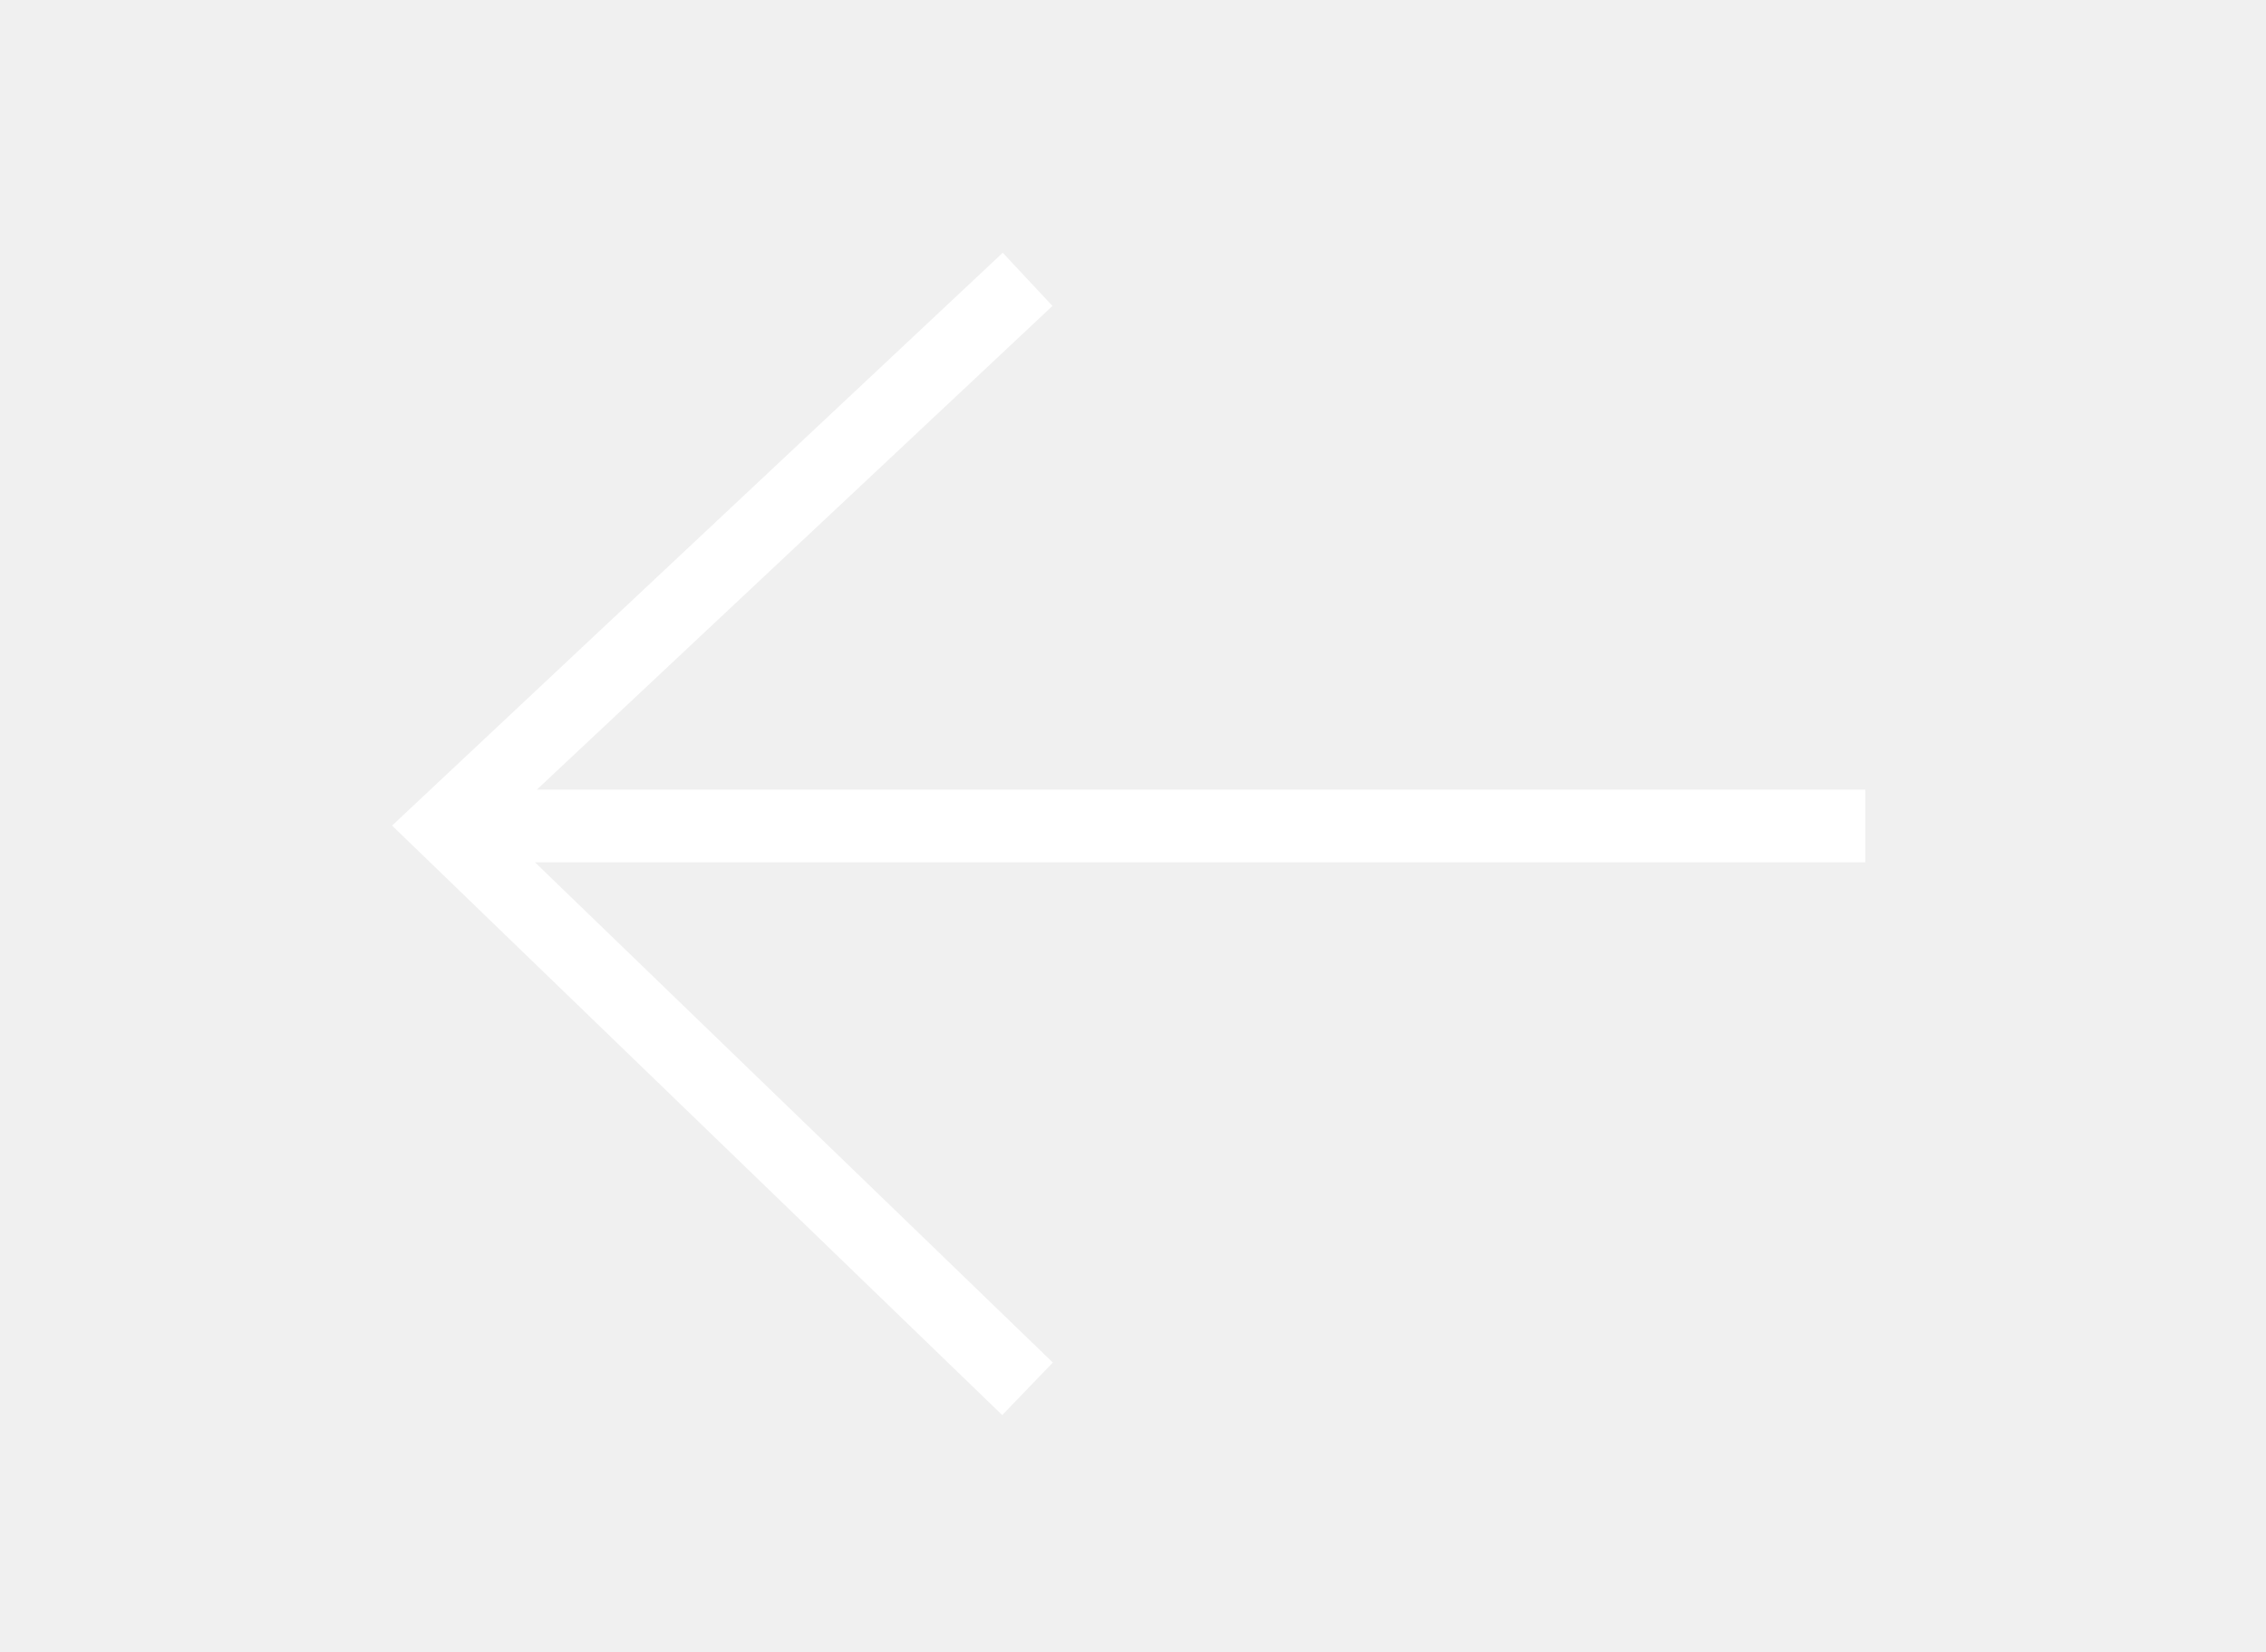
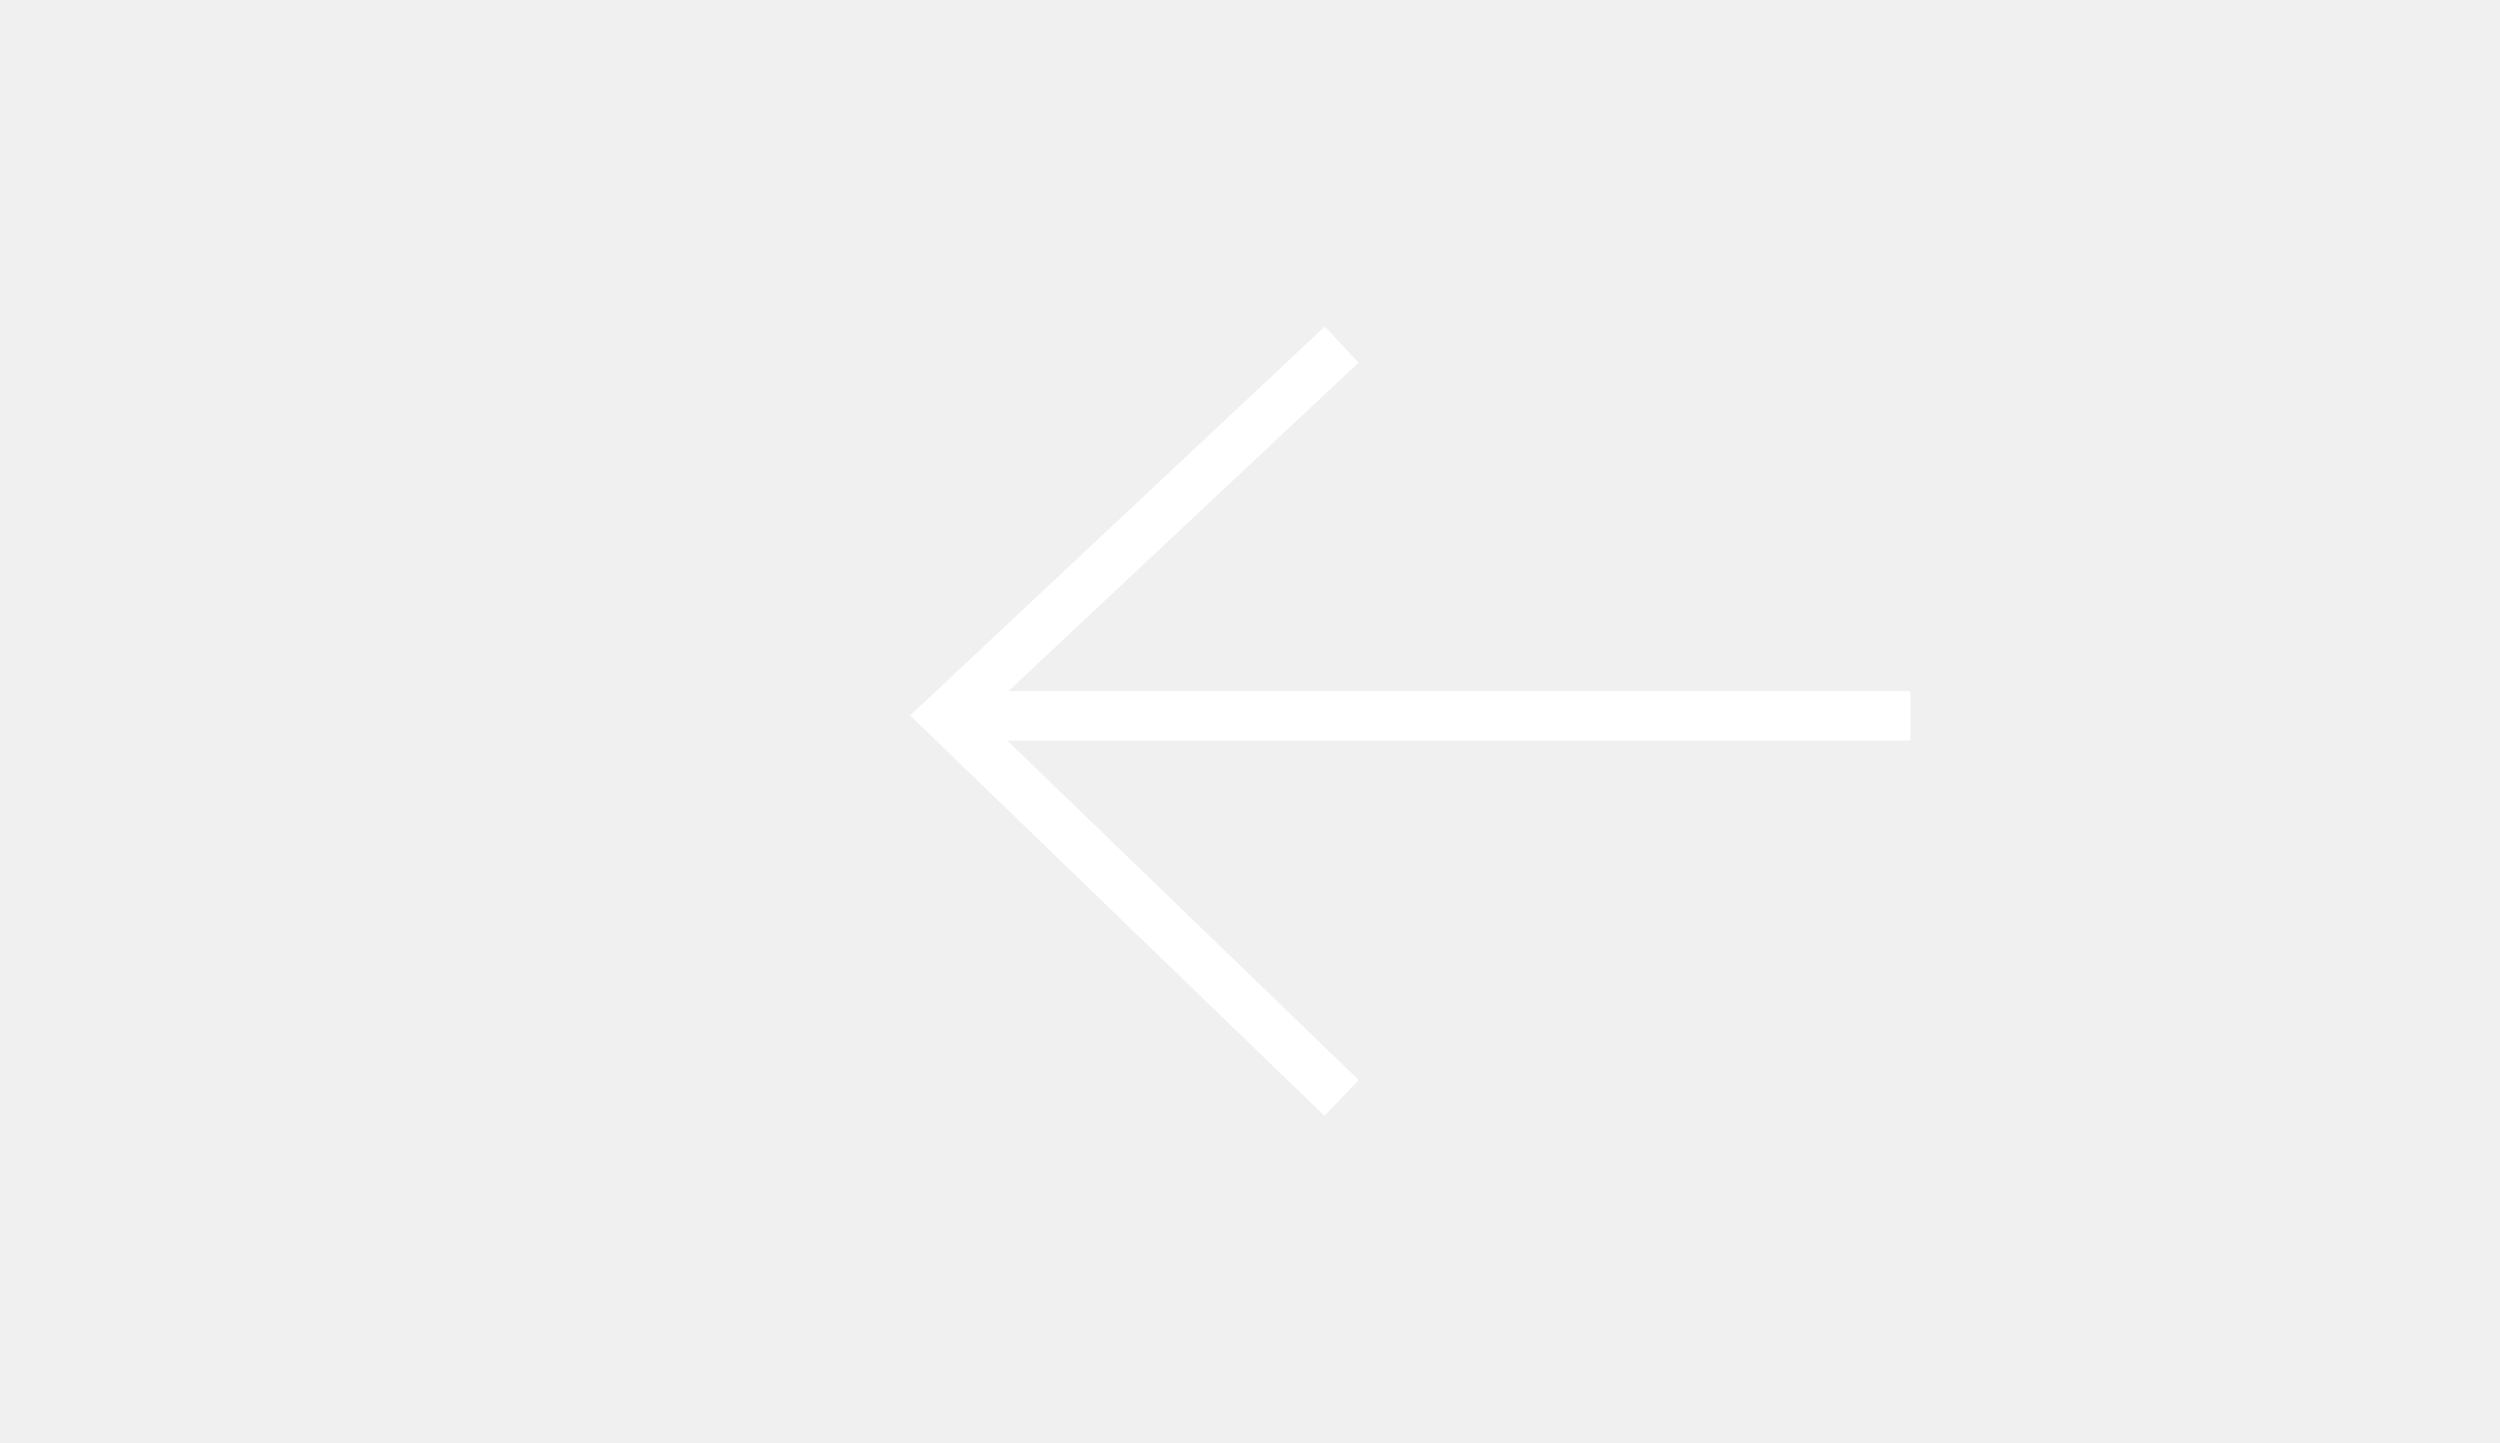
- <svg xmlns="http://www.w3.org/2000/svg" version="1.1" id="Layer_1" x="0px" y="0px" width="48px" height="35px" viewBox="0 0 48 35" enable-background="new 0 0 48 35" xml:space="preserve">
-   <polygon fill="#FFFFFF" points="8.305,17.492 21.23,29.982 22.302,28.869 11.333,18.271 39.512,18.271 39.512,16.729 11.373,16.729   22.294,6.482 21.241,5.355 " />
+ <svg xmlns="http://www.w3.org/2000/svg" version="1.1" id="Layer_1" x="0px" y="0px" width="78px" height="45px" viewBox="-10 0 78 45" enable-background="new -10 0 78 45" xml:space="preserve">
+   <polygon fill="#FFFFFF" points="18.396,22.323 31.321,34.812 32.394,33.7 21.425,23.104 49.604,23.104 49.604,21.561 21.465,21.561   32.386,11.313 31.333,10.187 " />
</svg>
